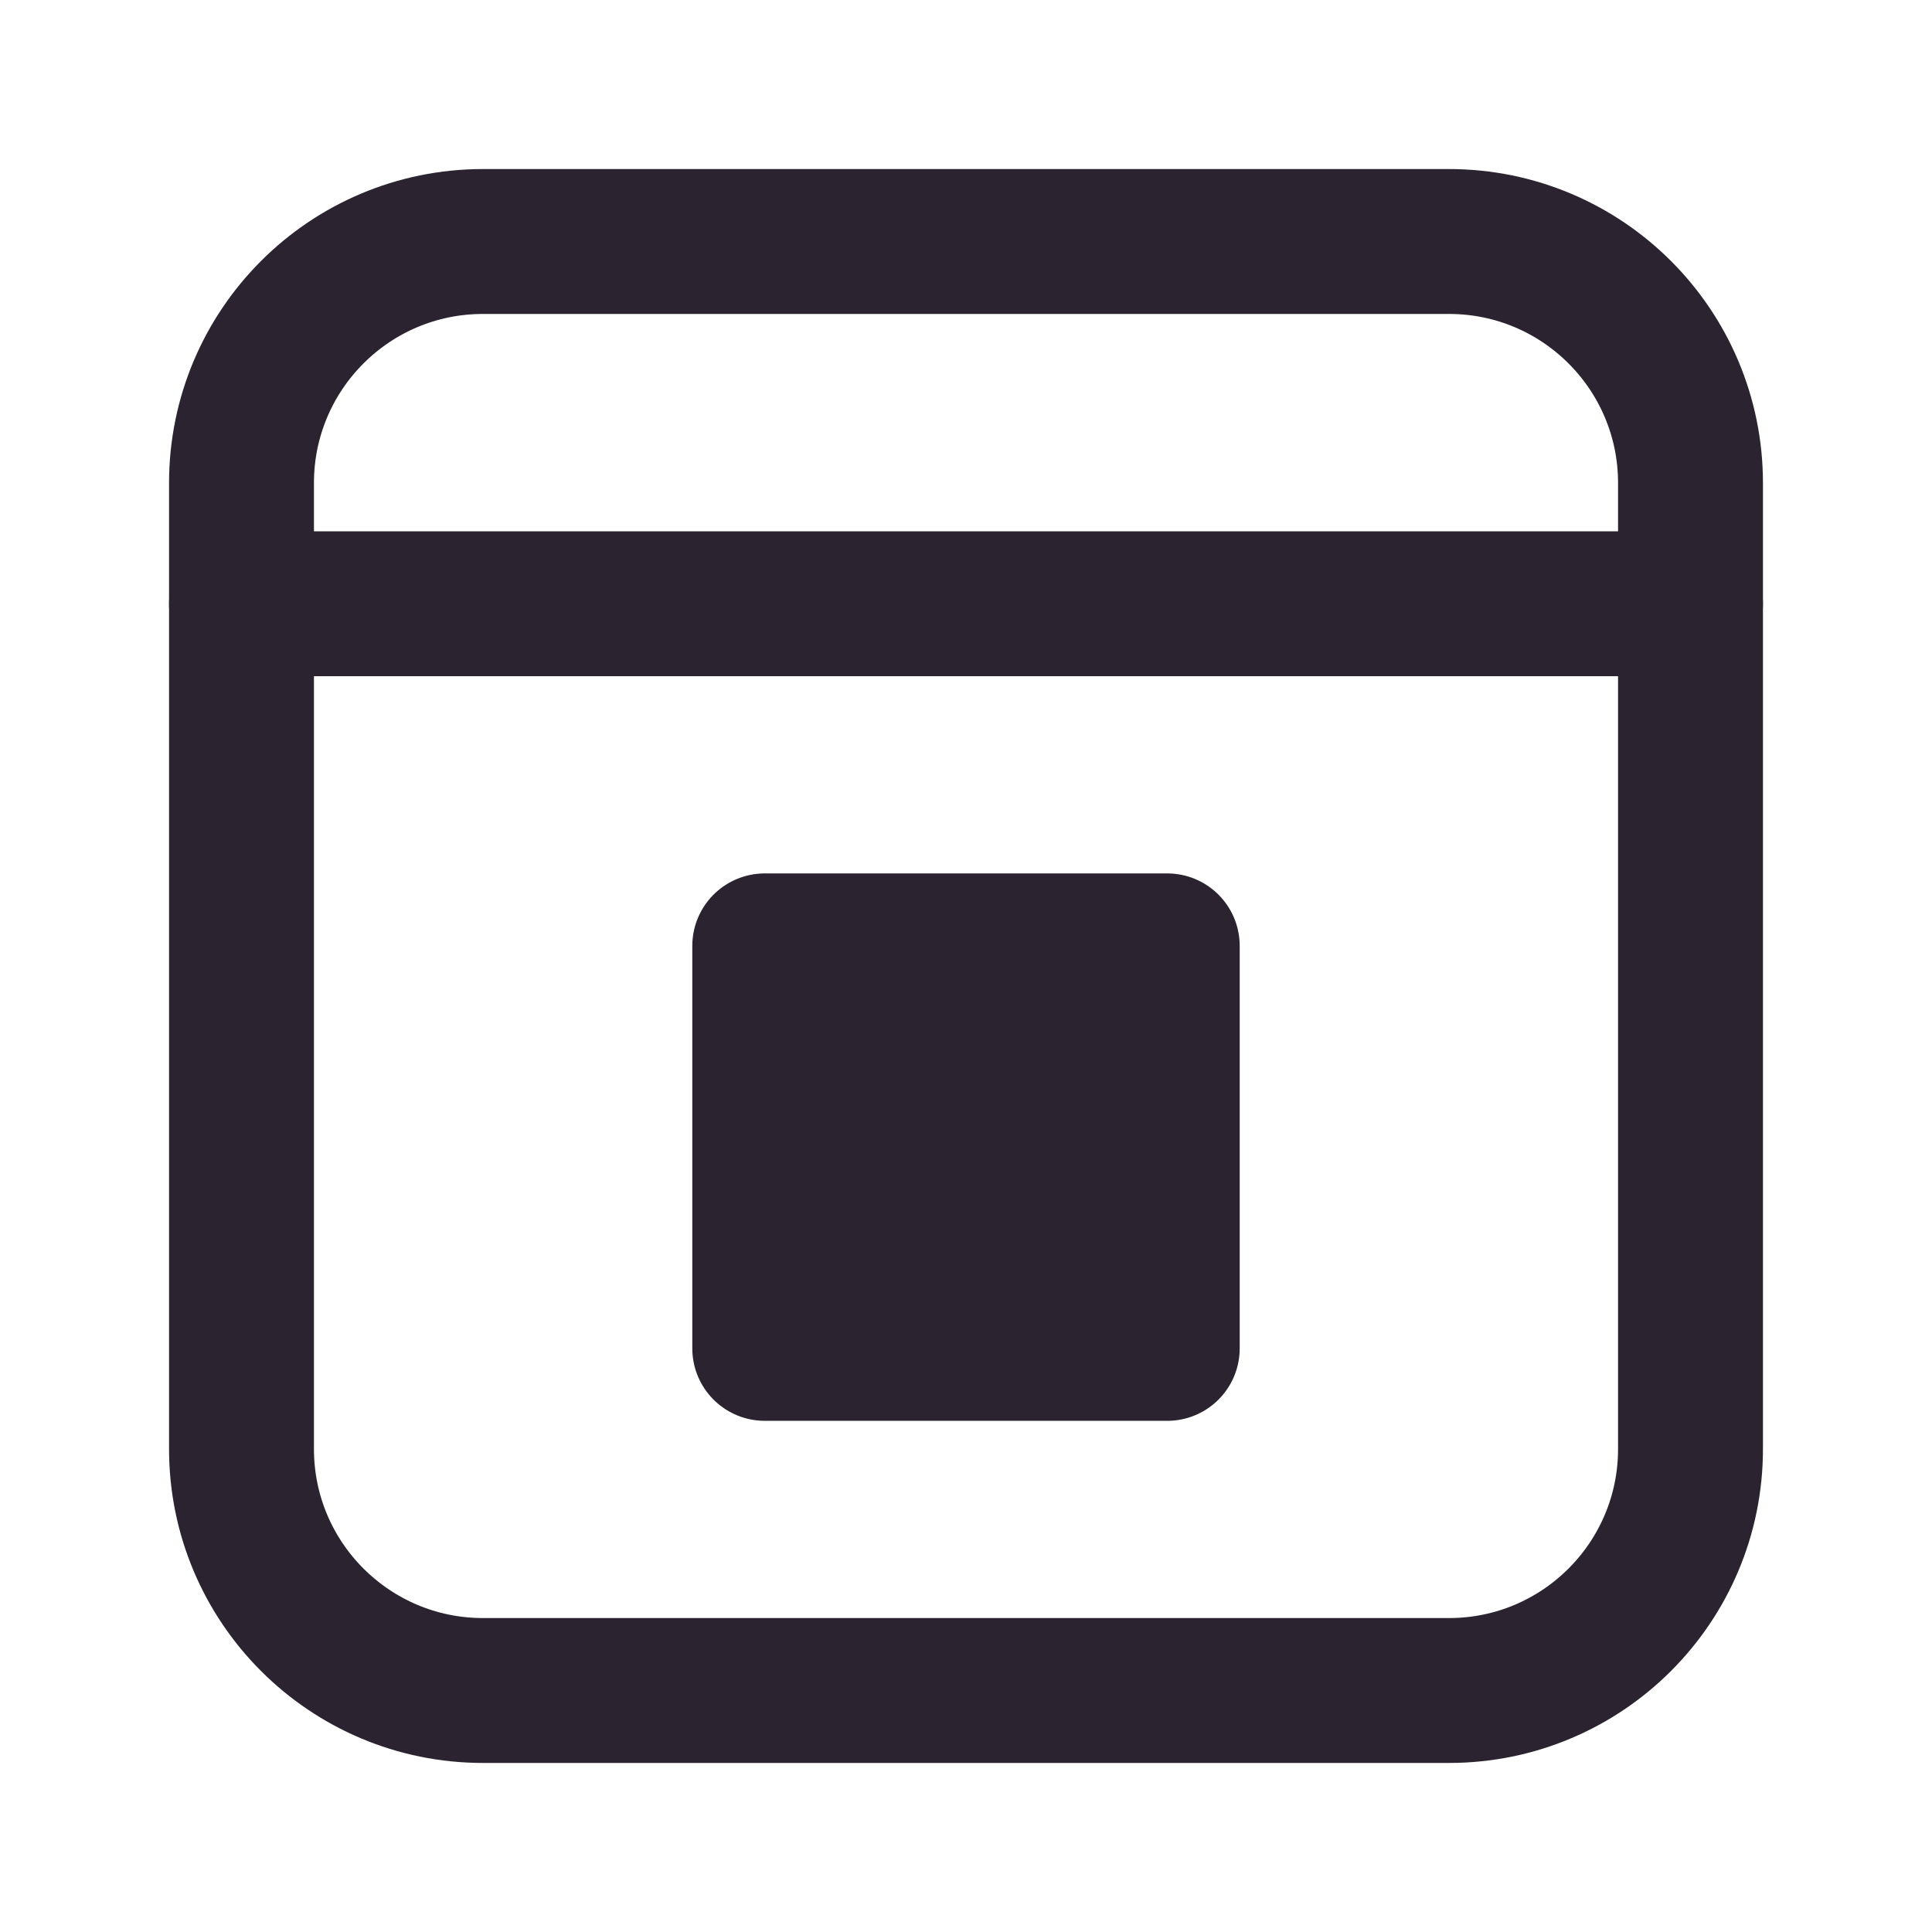
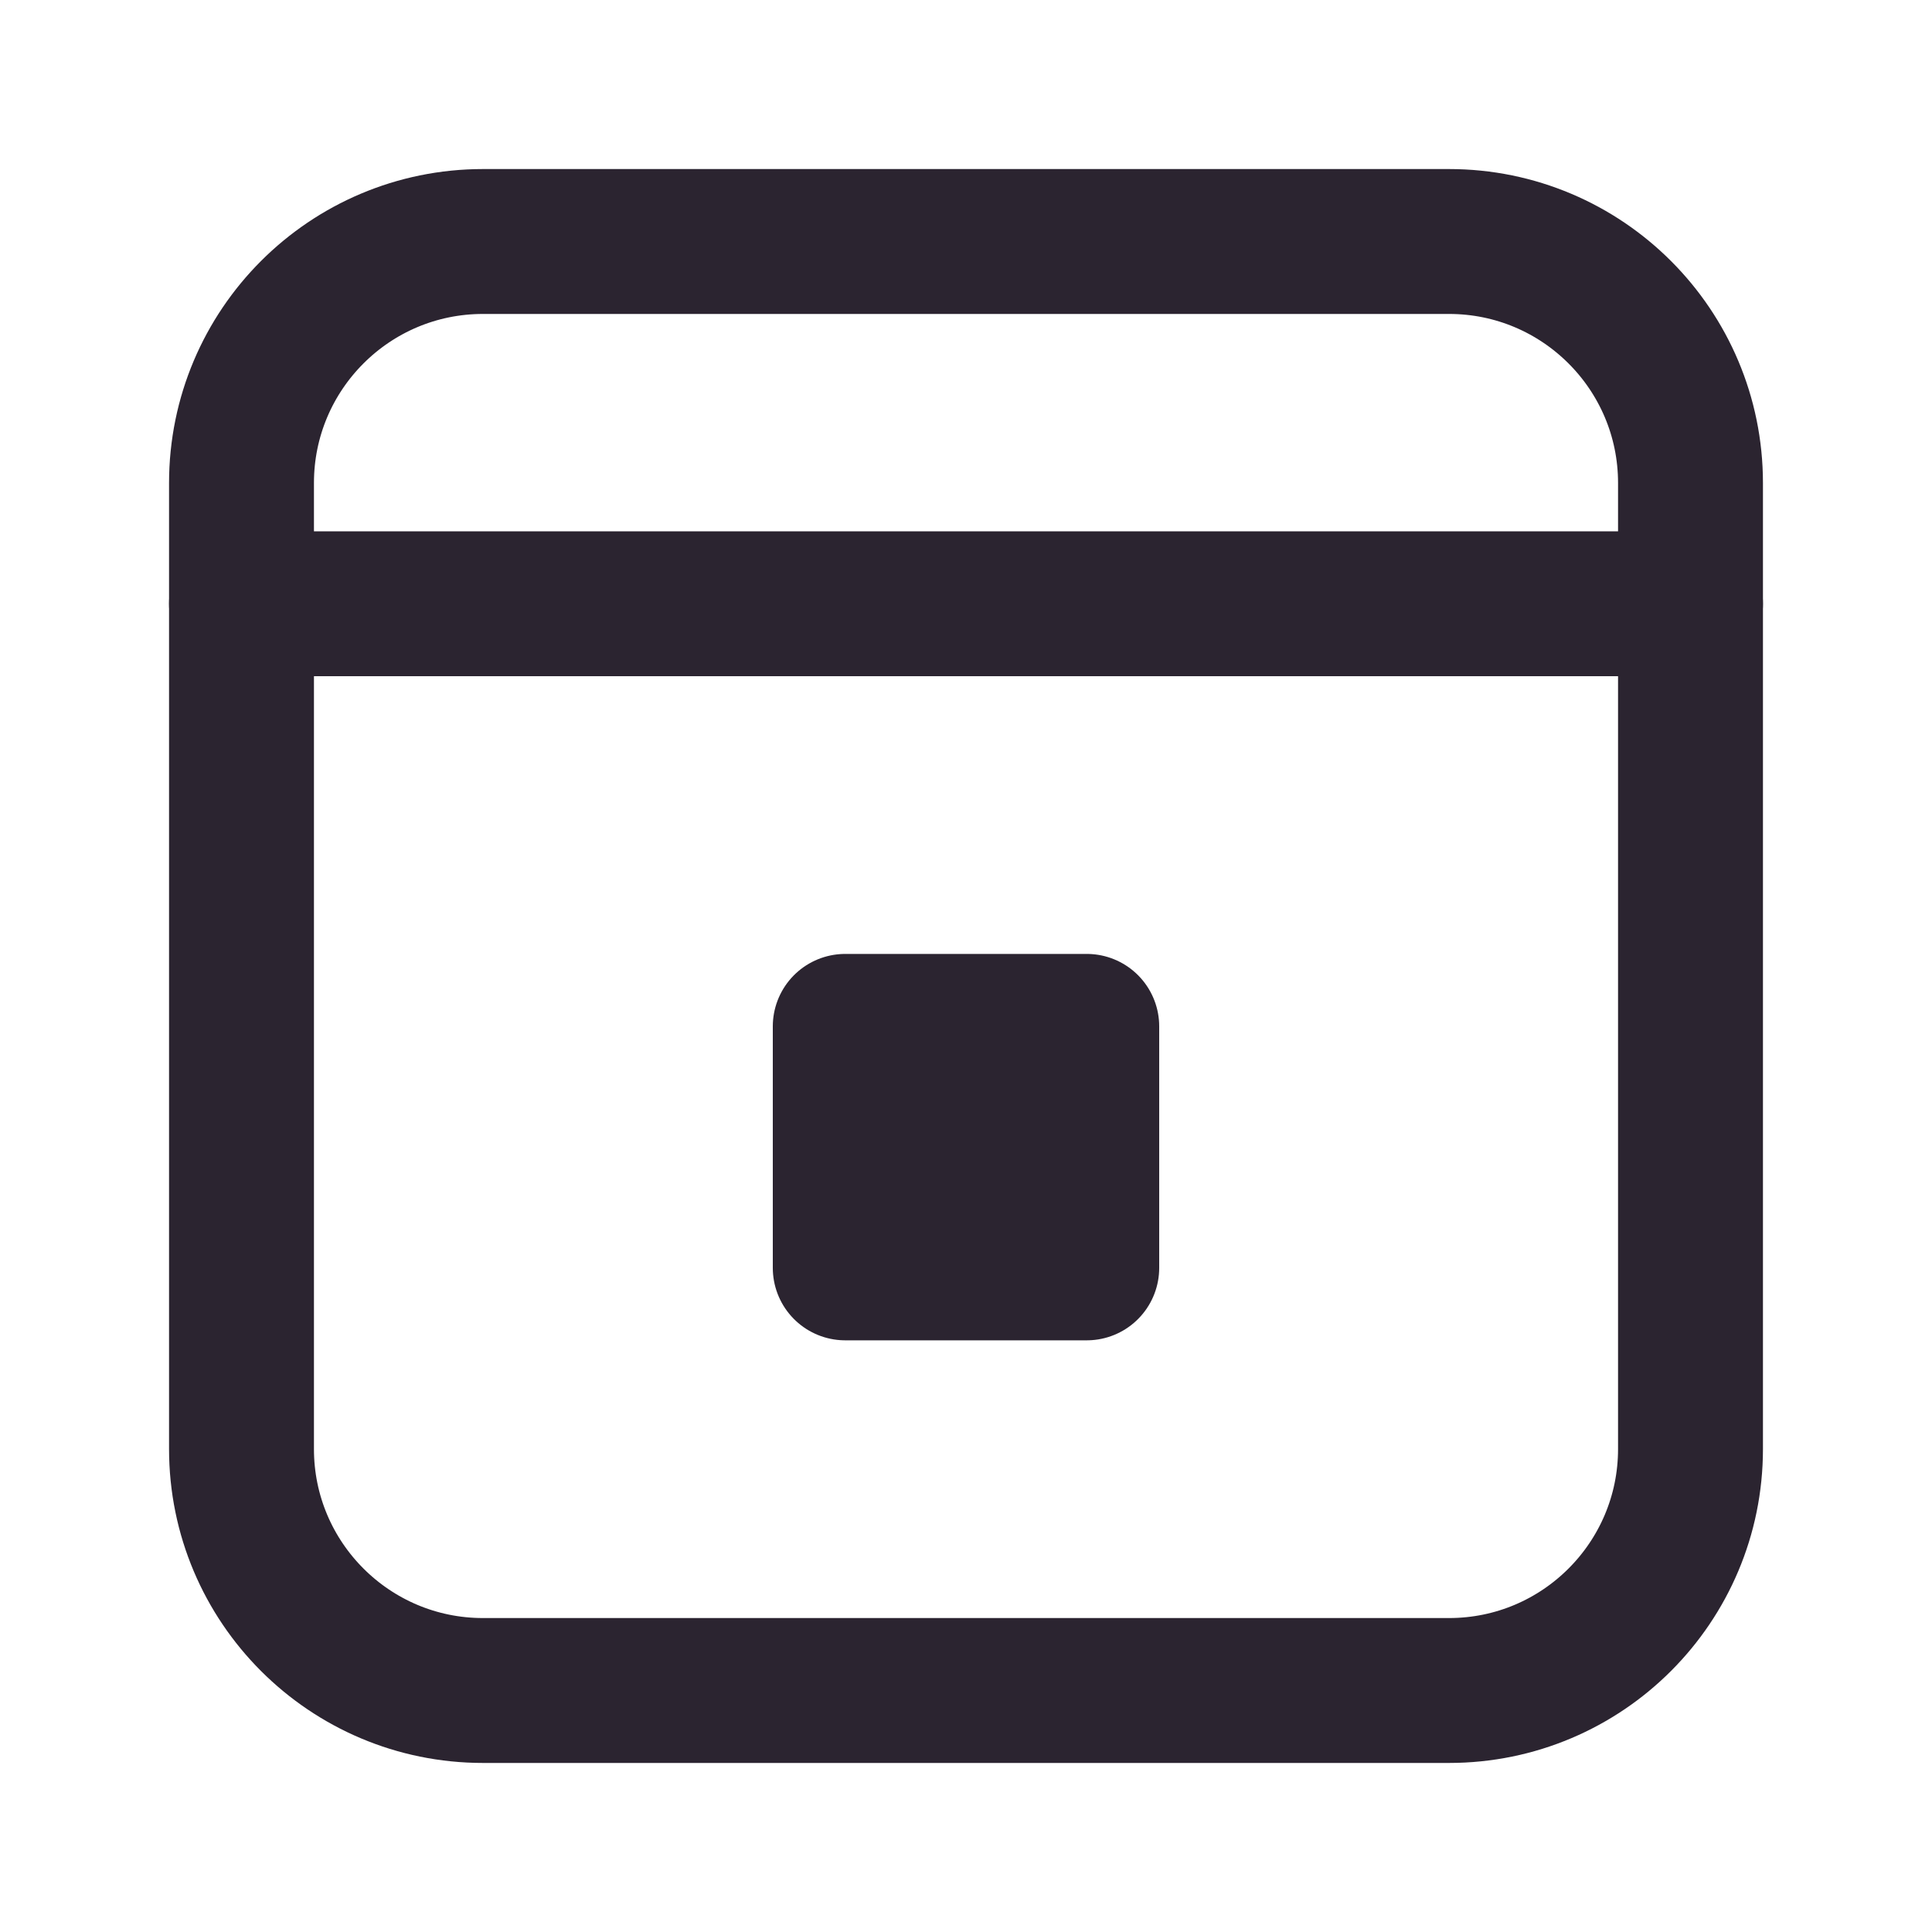
<svg xmlns="http://www.w3.org/2000/svg" color="#2b2430" width="24" height="24" viewBox="0 0 24 24" fill="none" stroke="currentColor" stroke-width="1.8" stroke-linecap="round" stroke-linejoin="round">
  <rect x="3" y="3" width="18" height="18" rx="3" />
  <path d="M3 7.5h18" />
-   <rect x="9.5" y="11.75" width="5" height="5" fill="currentColor" />
+   <rect x="10.5" y="12.75" width="3" height="3" fill="currentColor" />
</svg>
